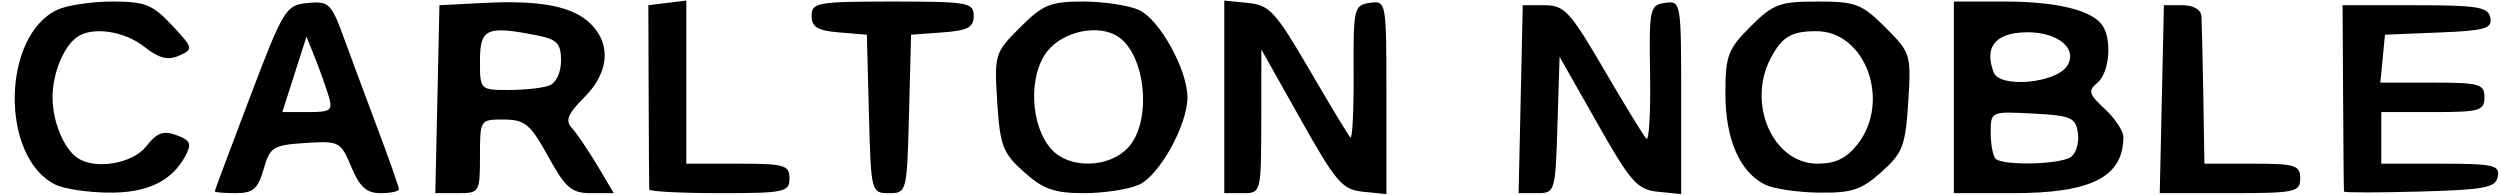
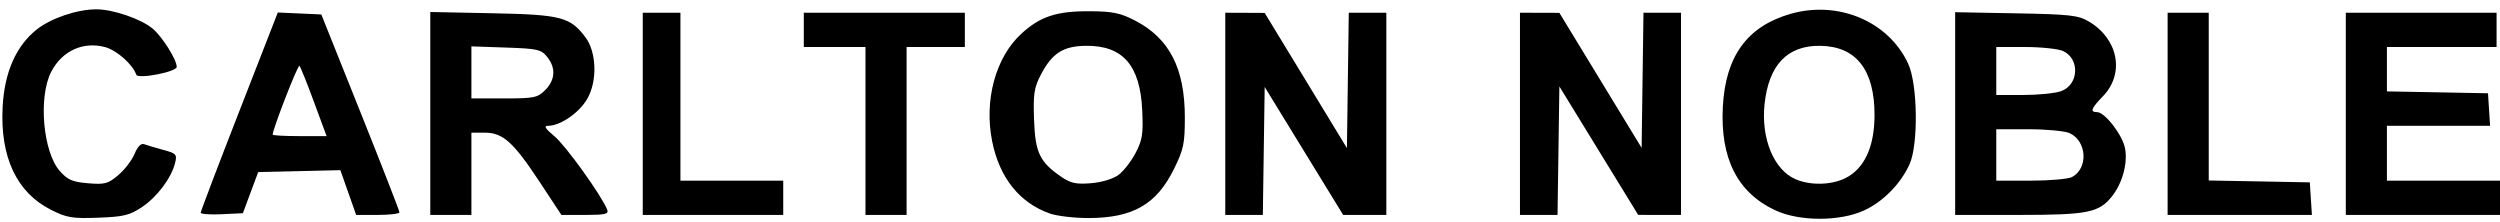
- <svg xmlns="http://www.w3.org/2000/svg" viewBox="9.87 15.79 339.24 26.34">
-   <path fill-rule="evenodd" d="M17.42 40.86C9.87 37.19 10.07 20.57 17.71 17.09C19.02 16.49 22.37 16.00 25.15 16.00C29.54 16.00 30.59 16.42 33.20 19.21C36.11 22.33 36.14 22.46 34.17 23.34C32.64 24.02 31.45 23.71 29.43 22.12C26.74 20.01 22.49 19.37 20.40 20.77C18.53 22.01 17.00 25.72 17.00 29.00C17.00 32.28 18.53 35.99 20.40 37.23C22.83 38.86 27.85 38.00 29.71 35.65C31.16 33.79 32.04 33.47 33.82 34.13C35.71 34.83 35.91 35.30 35.04 36.93C33.18 40.40 29.81 42.00 24.53 41.93C21.76 41.90 18.56 41.41 17.42 40.86ZM39.01 41.75C39.02 41.61 41.17 35.88 43.78 29.00C48.35 16.97 48.65 16.49 51.61 16.20C54.46 15.92 54.82 16.25 56.45 20.70C57.41 23.34 59.51 28.97 61.10 33.22C62.70 37.46 64.00 41.17 64.00 41.47C64.00 41.76 62.88 42.00 61.51 42.00C59.61 42.00 58.68 41.17 57.54 38.44C56.10 35.00 55.91 34.90 51.31 35.19C46.91 35.48 46.50 35.74 45.64 38.75C44.87 41.44 44.22 42.00 41.86 42.00C40.28 42.00 39.01 41.89 39.01 41.75ZM69.22 29.25L69.50 16.50L75.50 16.19C83.28 15.79 87.65 16.65 90.06 19.06C92.84 21.84 92.49 25.66 89.15 29.01C86.88 31.27 86.54 32.14 87.49 33.18C88.15 33.91 89.70 36.19 90.93 38.25L93.16 42.00L90.08 42.00C87.42 42.00 86.63 41.32 84.25 37.01C81.83 32.63 81.11 32.03 78.25 32.01C75.01 32.00 75.00 32.02 75.00 37.00C75.00 41.90 74.94 42.00 71.97 42.00L68.94 42.00L69.22 29.25ZM97.97 41.50C97.95 41.23 97.91 35.49 97.89 28.75L97.85 16.50L100.42 16.18L103.00 15.87L103.00 26.93L103.00 38.00L110.00 38.00C116.33 38.00 117.00 38.19 117.00 40.00C117.00 41.86 116.33 42.00 107.50 42.00C102.28 42.00 97.98 41.77 97.97 41.50ZM127.78 31.25L127.50 20.50L123.75 20.19C120.81 19.95 120.00 19.46 120.00 17.94C120.00 16.14 120.78 16.00 131.00 16.00C141.22 16.00 142.00 16.14 142.00 17.94C142.00 19.51 141.19 19.94 137.75 20.19L133.50 20.50L133.22 31.25C132.94 41.89 132.91 42.00 130.50 42.00C128.09 42.00 128.06 41.89 127.78 31.25ZM148.82 39.13C145.94 36.56 145.57 35.58 145.19 29.65C144.78 23.18 144.85 22.95 148.28 19.52C151.38 16.42 152.41 16.00 156.85 16.00C159.63 16.00 163.05 16.52 164.44 17.15C167.21 18.42 171.00 25.25 171.00 29.00C171.00 32.75 167.21 39.58 164.44 40.85C163.05 41.48 159.68 42.00 156.97 42.00C152.95 42.00 151.44 41.47 148.82 39.13ZM176.00 28.94L176.00 15.87L179.23 16.19C182.13 16.47 182.97 17.39 187.54 25.23C190.34 30.03 192.84 34.18 193.11 34.45C193.38 34.72 193.58 30.79 193.55 25.72C193.50 16.90 193.60 16.49 195.75 16.18C197.99 15.86 198.00 15.95 198.00 28.99L198.00 42.13L194.85 41.81C192.02 41.53 191.18 40.56 186.37 32.00L181.03 22.50L181.02 32.25C181.00 41.98 180.99 42.00 178.50 42.00L176.00 42.00L176.00 28.94ZM216.22 29.25L216.50 16.50L219.47 16.50C222.15 16.50 222.94 17.36 227.53 25.23C230.33 30.03 232.92 34.25 233.28 34.61C233.64 34.97 233.86 31.04 233.78 25.88C233.64 16.94 233.73 16.48 235.81 16.18C237.97 15.87 238.00 16.06 238.00 28.99L238.00 42.13L234.86 41.81C232.04 41.53 231.17 40.55 226.61 32.50L221.50 23.50L221.21 32.75C220.93 41.87 220.89 42.00 218.43 42.00L215.94 42.00L216.22 29.25ZM249.42 40.86C245.96 39.18 244.00 34.70 244.00 28.50C244.00 23.35 244.33 22.47 247.40 19.40C250.47 16.33 251.35 16.00 256.50 16.00C261.69 16.00 262.52 16.32 265.72 19.52C269.15 22.95 269.22 23.18 268.81 29.65C268.43 35.58 268.06 36.56 265.18 39.13C262.48 41.54 261.14 41.99 256.73 41.93C253.86 41.90 250.56 41.41 249.42 40.86ZM275.00 29.00L275.00 16.00L281.93 16.00C289.04 16.00 293.88 17.21 295.21 19.31C296.49 21.32 296.08 25.69 294.49 27.01C293.18 28.10 293.30 28.55 295.49 30.58C296.87 31.86 298.00 33.56 298.00 34.37C298.00 39.79 293.68 42.00 283.05 42.00L275.00 42.00L275.00 29.00ZM303.22 29.25L303.50 16.50L306.00 16.50C307.51 16.50 308.54 17.09 308.60 18.00C308.65 18.82 308.76 23.66 308.85 28.75L309.00 38.00L315.50 38.00C321.33 38.00 322.00 38.21 322.00 40.00C322.00 41.86 321.33 42.00 312.47 42.00L302.94 42.00L303.22 29.25ZM327.94 41.78C327.91 41.63 327.85 35.88 327.82 29.00L327.75 16.50L337.61 16.50C346.11 16.50 347.52 16.74 347.80 18.20C348.08 19.67 347.08 19.95 340.81 20.20L333.50 20.50L333.19 23.75L332.87 27.00L339.94 27.00C346.33 27.00 347.00 27.19 347.00 29.00C347.00 30.81 346.33 31.00 340.00 31.00L333.00 31.00L333.00 34.50L333.00 38.00L341.07 38.00C348.22 38.00 349.11 38.20 348.81 39.75C348.52 41.26 347.06 41.54 338.24 41.78C332.61 41.94 327.97 41.94 327.94 41.78ZM162.96 35.81C166.20 32.33 165.39 23.29 161.60 20.77C158.97 19.01 154.14 20.01 151.98 22.75C149.38 26.04 149.67 32.87 152.54 36.04C154.98 38.74 160.34 38.62 162.96 35.81ZM261.93 35.37C266.51 29.53 263.01 19.98 256.30 20.02C252.94 20.03 251.67 20.79 250.15 23.68C246.88 29.90 250.47 38.00 256.50 38.00C258.93 38.00 260.42 37.28 261.93 35.37ZM290.84 37.12C291.57 36.66 292.02 35.20 291.84 33.89C291.53 31.73 290.95 31.47 285.75 31.20C280.01 30.90 280.00 30.91 280.00 33.78C280.00 35.37 280.30 36.97 280.67 37.33C281.62 38.29 289.25 38.13 290.84 37.12ZM54.44 28.75C54.06 27.51 53.24 25.21 52.61 23.63L51.46 20.76L49.82 25.88L48.18 31.00L51.66 31.00C54.80 31.00 55.07 30.78 54.44 28.75ZM84.42 27.39C85.33 27.04 86.00 25.62 86.00 24.02C86.00 21.72 85.47 21.14 82.88 20.62C75.92 19.23 75.00 19.63 75.00 24.00C75.00 27.99 75.01 28.00 78.92 28.00C81.07 28.00 83.55 27.73 84.42 27.39ZM290.40 24.69C291.94 22.16 288.61 19.82 284.01 20.21C280.43 20.51 279.17 22.40 280.41 25.62C281.24 27.79 288.94 27.08 290.40 24.69Z" />
+ <svg xmlns="http://www.w3.org/2000/svg" viewBox="1.43 8.28 729.57 64.67">
+   <path fill-rule="evenodd" d="M16.28 69.49C6.28 64.44 1.43 54.10 2.20 39.48C2.73 29.35 6.12 21.66 12.17 16.87C16.31 13.58 23.96 11.00 29.54 11.00C34.44 11.00 42.62 13.81 46.00 16.65C48.82 19.03 53.00 25.68 53.00 27.80C53.00 29.26 41.65 31.45 41.19 30.08C40.21 27.12 35.50 22.94 32.12 22.03C25.70 20.30 19.54 23.12 16.38 29.22C12.56 36.62 13.97 52.69 18.92 58.24C21.20 60.79 22.59 61.38 27.13 61.76C32.00 62.17 32.95 61.91 35.93 59.40C37.77 57.86 39.91 55.07 40.69 53.21C41.59 51.04 42.60 50.02 43.49 50.36C44.25 50.65 46.74 51.39 49.03 52.01C52.87 53.04 53.14 53.33 52.53 55.81C51.46 60.21 47.26 65.80 42.82 68.74C39.23 71.12 37.47 71.54 30.08 71.81C22.44 72.09 20.93 71.83 16.28 69.49ZM307.75 70.57C298.93 67.43 293.12 60.15 290.98 49.57C288.56 37.61 291.94 25.07 299.45 18.16C304.96 13.08 309.73 11.51 319.50 11.56C326.15 11.60 328.37 12.06 332.65 14.27C342.70 19.46 347.20 28.22 347.20 42.57C347.20 50.18 346.84 51.88 344.04 57.57C338.92 67.96 332.03 71.91 319.00 71.91C314.88 71.91 309.81 71.31 307.75 70.57ZM519.50 69.65C508.48 64.50 503.41 54.51 504.20 39.48C504.97 24.71 511.28 16.01 523.87 12.35C537.87 8.28 552.66 14.55 558.32 26.95C561.07 32.98 561.29 50.48 558.69 56.21C556.11 61.91 551.04 67.07 545.51 69.65C538.43 72.95 526.57 72.95 519.50 69.65ZM60.00 70.36C60.00 69.96 65.06 56.64 71.25 40.78L82.50 11.93L88.85 12.21L95.20 12.50L106.60 40.98C112.87 56.65 118.00 69.81 118.00 70.23C118.00 70.65 115.16 71.00 111.68 71.00L105.37 71.00L103.06 64.47L100.76 57.94L88.77 58.22L76.78 58.50L74.54 64.50L72.31 70.50L66.15 70.80C62.77 70.96 60.00 70.76 60.00 70.36ZM127.00 41.39L127.00 11.78L145.25 12.15C165.19 12.55 167.86 13.24 172.31 19.21C175.52 23.51 175.78 31.84 172.87 37.01C170.54 41.16 164.99 45.00 161.31 45.00C160.04 45.00 160.59 45.86 163.24 48.05C166.51 50.74 177.10 65.49 178.63 69.49C179.12 70.75 178.05 71.00 172.24 71.00L165.26 71.00L158.97 61.45C151.23 49.72 148.21 47.00 142.92 47.00L139.00 47.00L139.00 59.00L139.00 71.00L133.00 71.00L127.00 71.00L127.00 41.39ZM189.00 41.50L189.00 12.00L194.50 12.00L200.00 12.00L200.00 36.50L200.00 61.00L215.00 61.00L230.00 61.00L230.00 66.00L230.00 71.00L209.50 71.00L189.00 71.00L189.00 41.50ZM254.00 46.50L254.00 22.00L245.00 22.00L236.00 22.00L236.00 17.00L236.00 12.00L259.50 12.00L283.00 12.00L283.00 17.00L283.00 22.00L274.50 22.00L266.00 22.00L266.00 46.50L266.00 71.00L260.00 71.00L254.00 71.00L254.00 46.50ZM359.00 41.50L359.00 12.00L364.75 12.02L370.50 12.05L382.50 31.77L394.50 51.50L394.77 31.75L395.04 12.00L400.52 12.00L406.00 12.00L406.00 41.50L406.00 71.00L399.70 71.00L393.40 71.00L381.95 52.33L370.50 33.66L370.23 52.33L369.96 71.00L364.48 71.00L359.00 71.00L359.00 41.50ZM445.00 41.50L445.00 12.00L450.75 12.01L456.50 12.03L468.50 31.73L480.50 51.43L480.77 31.72L481.04 12.00L486.52 12.00L492.00 12.00L492.00 41.50L492.00 71.00L485.75 71.00L479.50 70.99L468.00 52.25L456.50 33.50L456.23 52.25L455.96 71.00L450.48 71.00L445.00 71.00L445.00 41.50ZM572.00 41.42L572.00 11.84L589.75 12.17C605.50 12.46 607.89 12.73 611.00 14.55C619.62 19.62 621.54 29.75 615.14 36.35C611.69 39.92 611.28 41.00 613.40 41.00C615.68 41.00 620.85 47.68 621.58 51.58C622.39 55.88 620.83 61.68 617.83 65.49C614.01 70.35 610.79 71.00 590.53 71.00L572.00 71.00L572.00 41.42ZM634.00 41.50L634.00 12.00L640.00 12.00L646.00 12.00L646.00 36.47L646.00 60.95L660.75 61.22L675.50 61.50L675.80 66.25L676.11 71.00L655.05 71.00L634.00 71.00L634.00 41.50ZM686.00 41.50L686.00 12.00L708.00 12.00L730.00 12.00L730.00 17.00L730.00 22.00L714.00 22.00L698.00 22.00L698.00 28.47L698.00 34.95L712.75 35.22L727.50 35.50L727.80 40.25L728.11 45.00L713.05 45.00L698.00 45.00L698.00 53.00L698.00 61.00L714.50 61.00L731.00 61.00L731.00 66.00L731.00 71.00L708.50 71.00L686.00 71.00L686.00 41.50ZM327.79 59.36C329.28 58.27 331.54 55.38 332.82 52.94C334.82 49.11 335.09 47.38 334.76 40.41C334.14 27.25 329.05 21.49 318.21 21.65C311.68 21.74 308.42 23.85 305.19 30.06C303.20 33.89 302.93 35.69 303.19 43.18C303.53 52.81 304.83 55.54 311.09 59.84C313.89 61.76 315.44 62.10 319.79 61.75C322.90 61.50 326.20 60.51 327.79 59.36ZM539.99 60.25C545.50 57.49 548.43 51.18 548.47 42.00C548.52 28.69 543.14 21.79 532.61 21.65C523.01 21.52 517.57 27.25 516.37 38.74C515.34 48.74 519.09 57.83 525.40 60.57C529.72 62.45 535.86 62.32 539.99 60.25ZM606.11 59.94C610.91 57.37 610.46 49.44 605.39 47.13C604.02 46.51 598.65 46.00 593.45 46.00L584.00 46.00L584.00 53.50L584.00 61.00L594.07 61.00C599.60 61.00 605.02 60.52 606.11 59.94ZM93.05 38.02C91.03 32.53 89.12 27.79 88.82 27.48C88.37 27.04 81.00 45.99 81.00 47.57C81.00 47.81 84.54 48.00 88.87 48.00L96.74 48.00L93.05 38.02ZM160.55 34.55C163.49 31.60 163.69 28.07 161.09 24.86C159.35 22.71 158.27 22.47 149.09 22.16L139.00 21.81L139.00 29.41L139.00 37.00L148.55 37.00C157.35 37.00 158.28 36.81 160.55 34.55ZM602.86 34.90C608.09 33.08 608.49 25.46 603.48 23.17C602.06 22.53 597.10 22.00 592.45 22.00L584.00 22.00L584.00 29.00L584.00 36.00L591.85 36.00C596.17 36.00 601.12 35.51 602.86 34.90Z" />
</svg>
